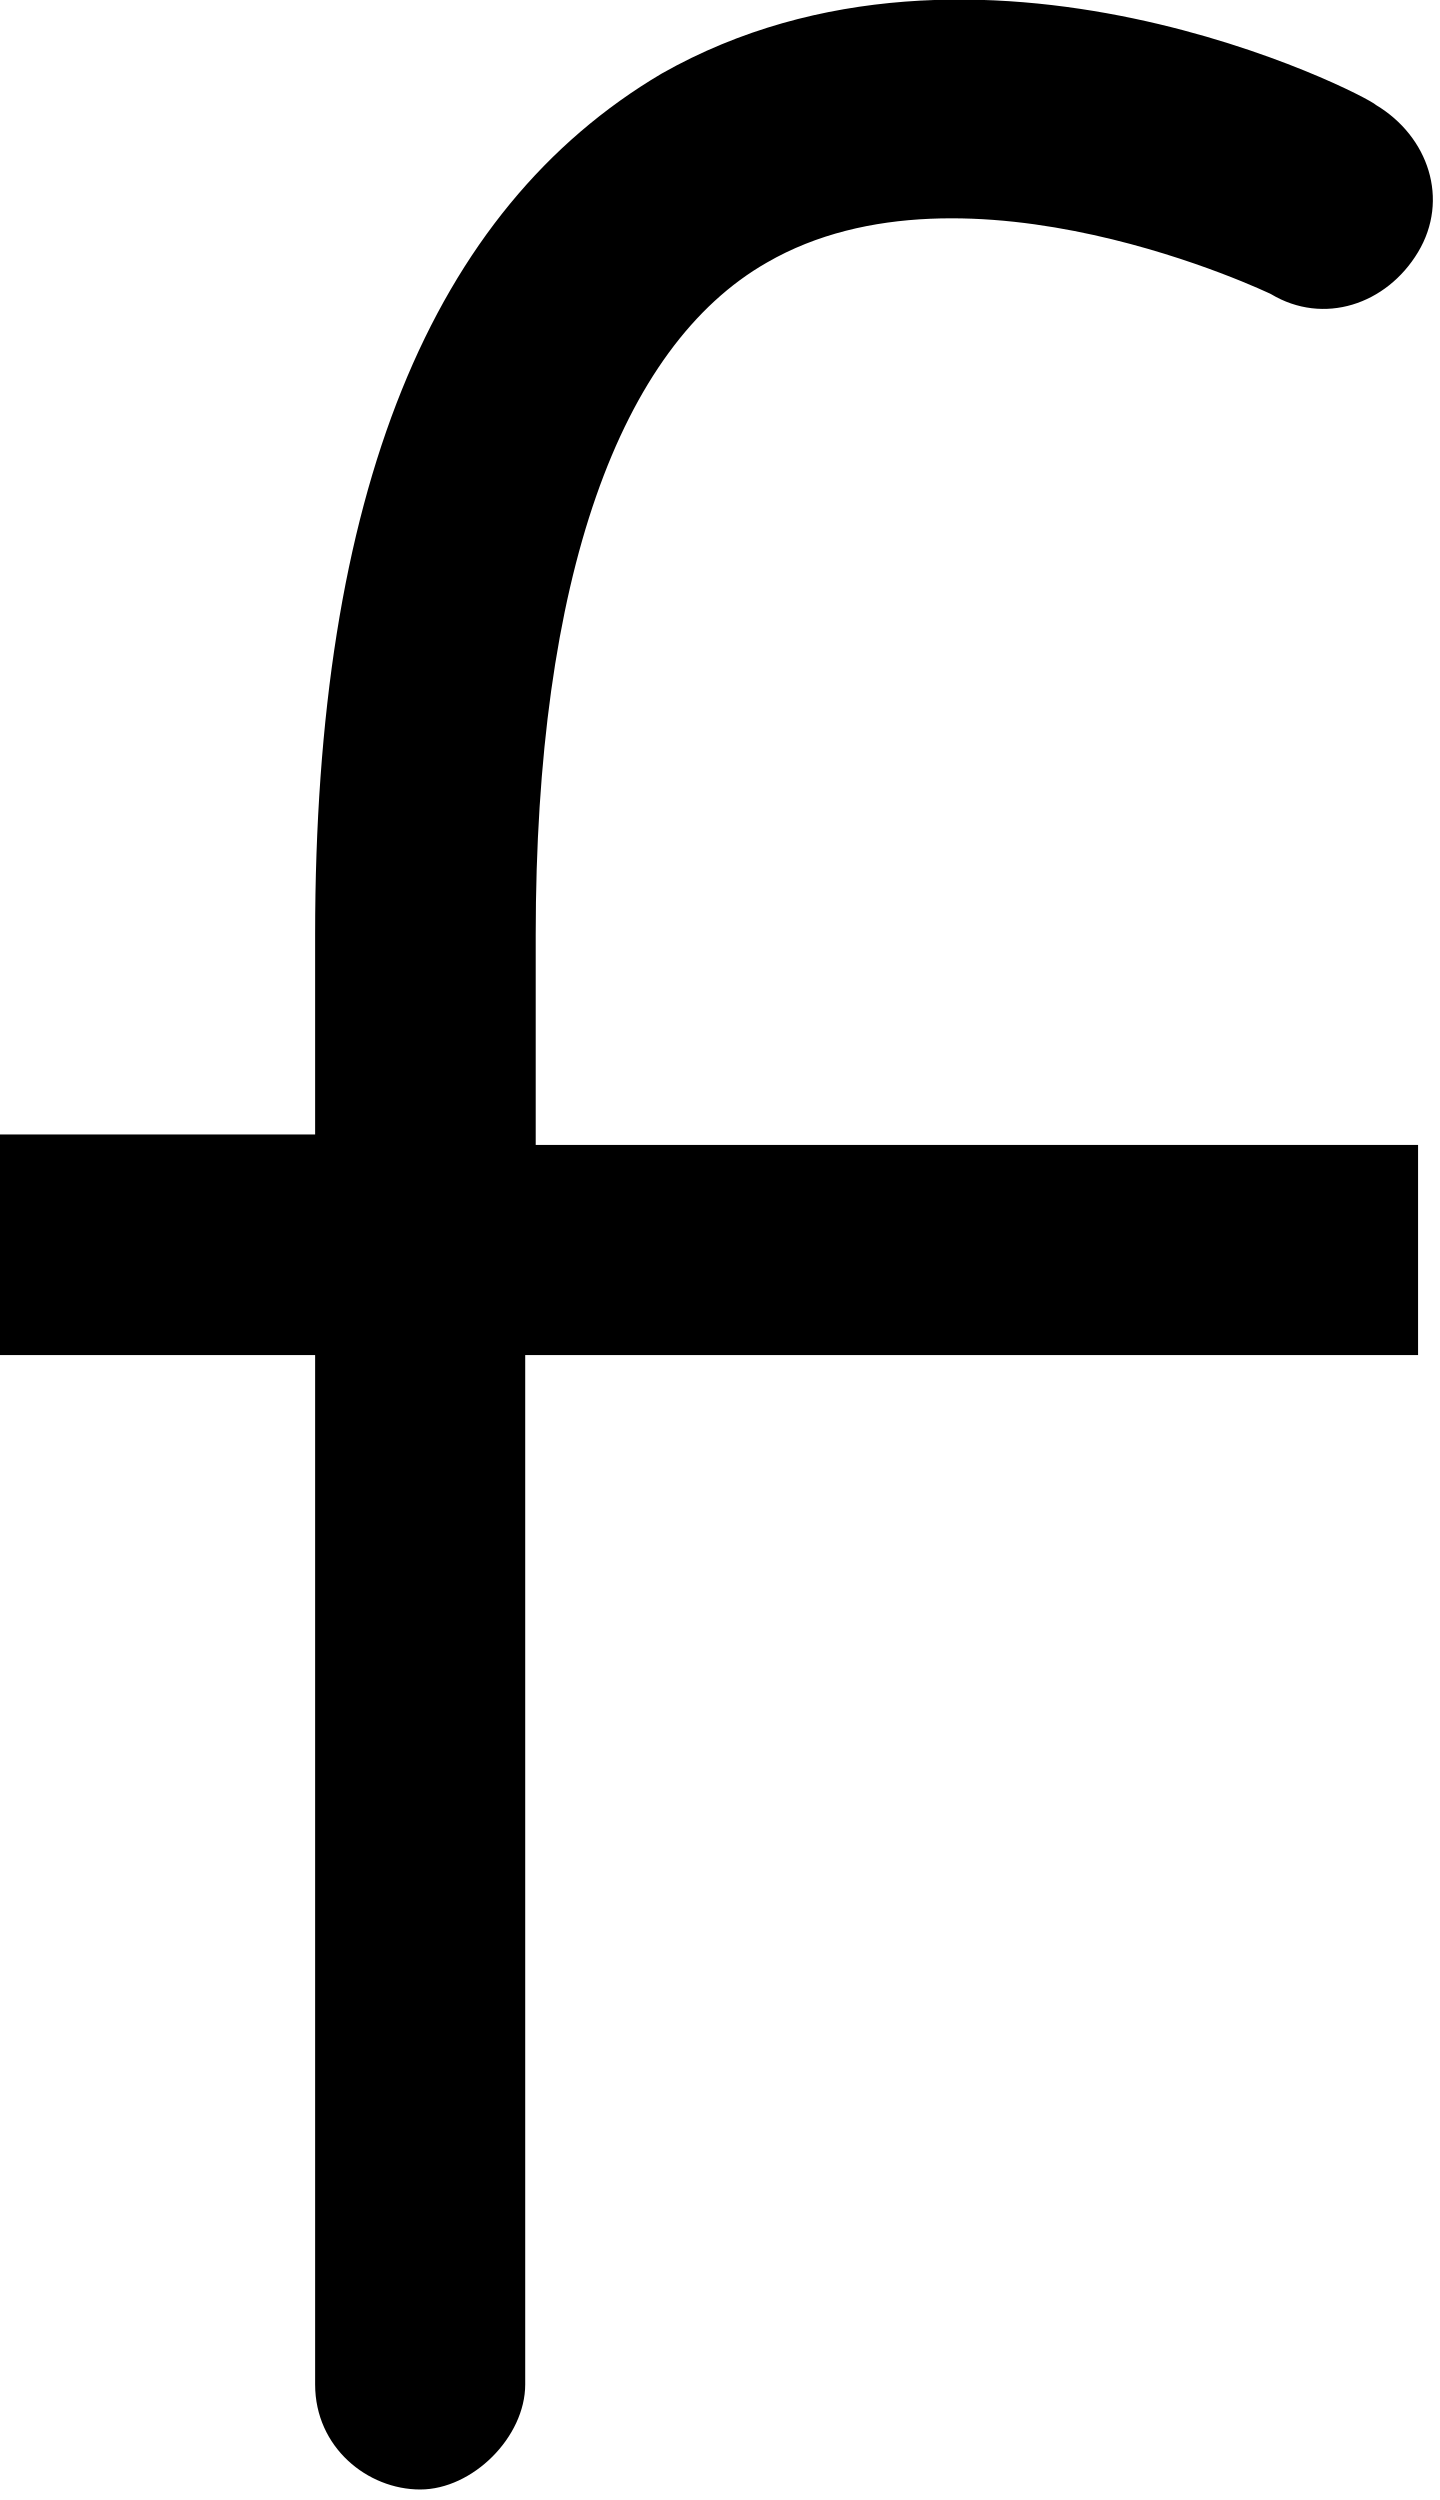
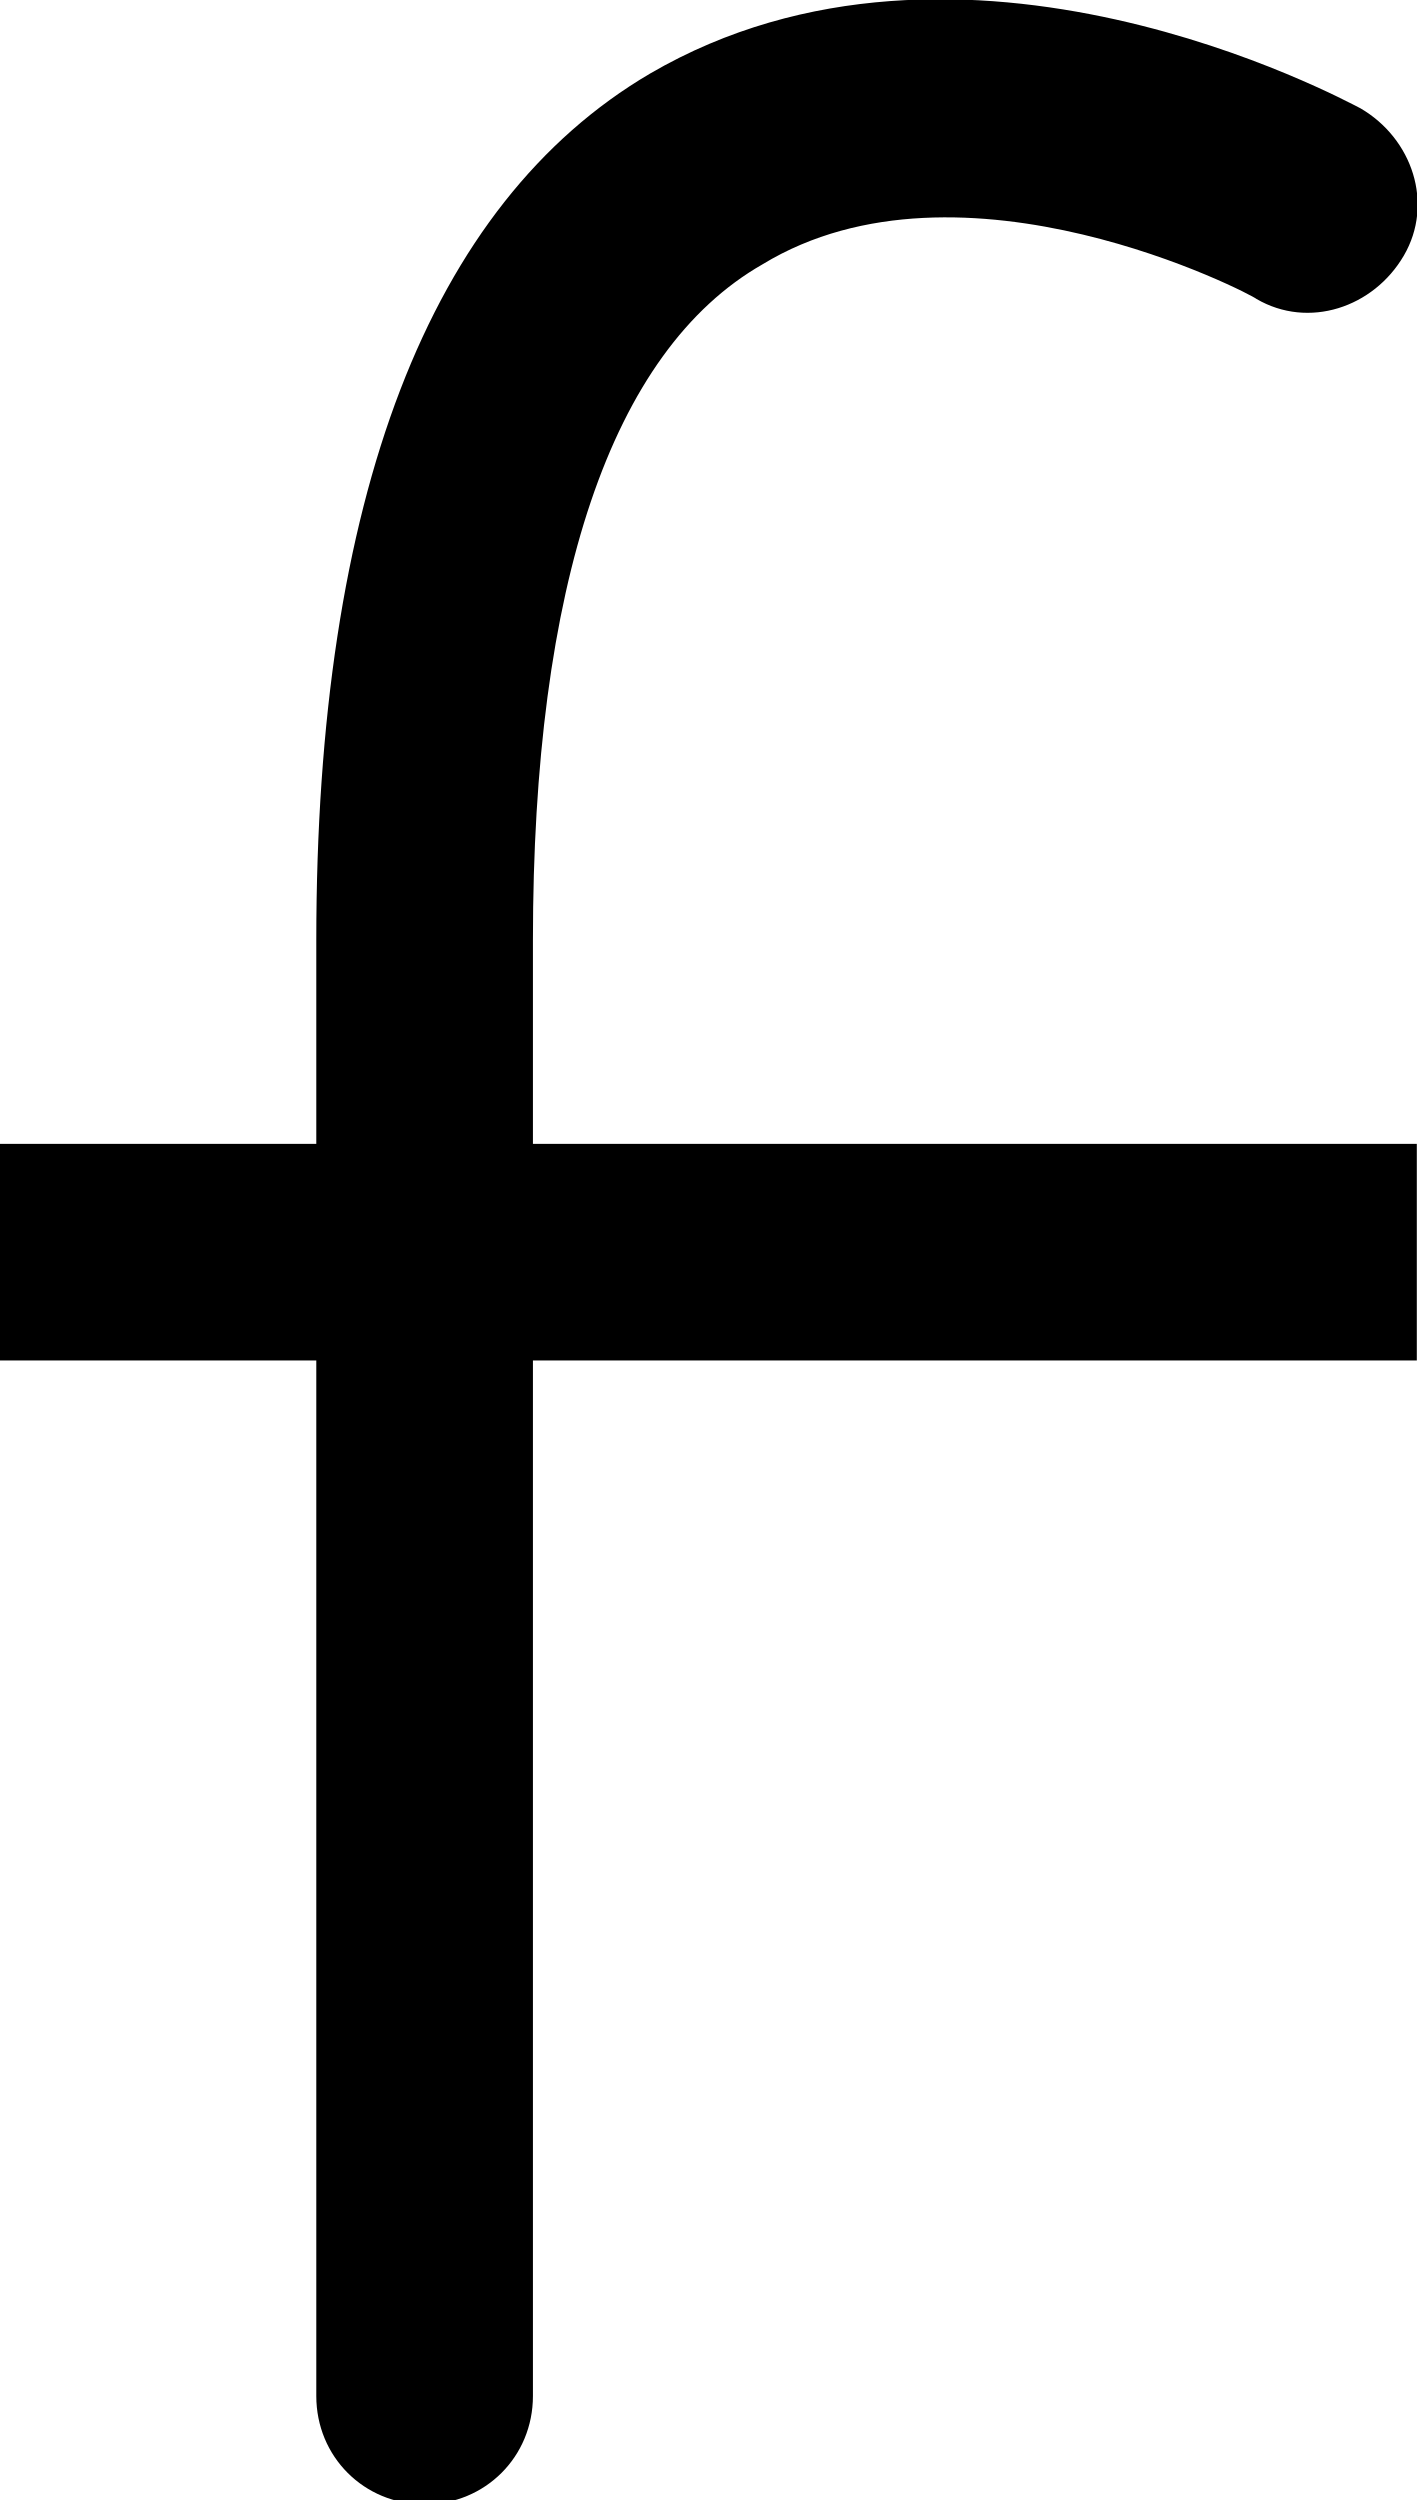
- <svg xmlns="http://www.w3.org/2000/svg" viewBox="0 0 13.7 23.8">
-   <path d="M13.7 10.9H5.1v-2c0-3.4.8-5.6 2.2-6.4 1.9-1.1 4.8.3 4.8.3.5.3 1.1.1 1.4-.4.3-.5.1-1.1-.4-1.4C13 .9 9.3-1 6.3.7 4.1 2 3 4.7 3 8.9v1.9H0v2.1h3v9.8c0 .6.5 1 1 1s1-.5 1-1v-9.8h8.5v-2z" />
+ <svg xmlns="http://www.w3.org/2000/svg" viewBox="0 0 32.7 57.7">
+   <path d="M32.7 26.4H12.3v-4.7c0-8.2 1.8-13.6 5.3-15.6 4.6-2.8 11.3.7 11.4.8 1.2.7 2.7.2 3.4-1 .7-1.2.2-2.7-1-3.4-.4-.2-9.2-5-16.4-.8-5.1 3-7.7 9.8-7.7 20v4.7H0v5h7.3v23.9c0 1.4 1.1 2.5 2.5 2.5s2.5-1.1 2.5-2.5V31.4h20.4v-5z" />
</svg>
